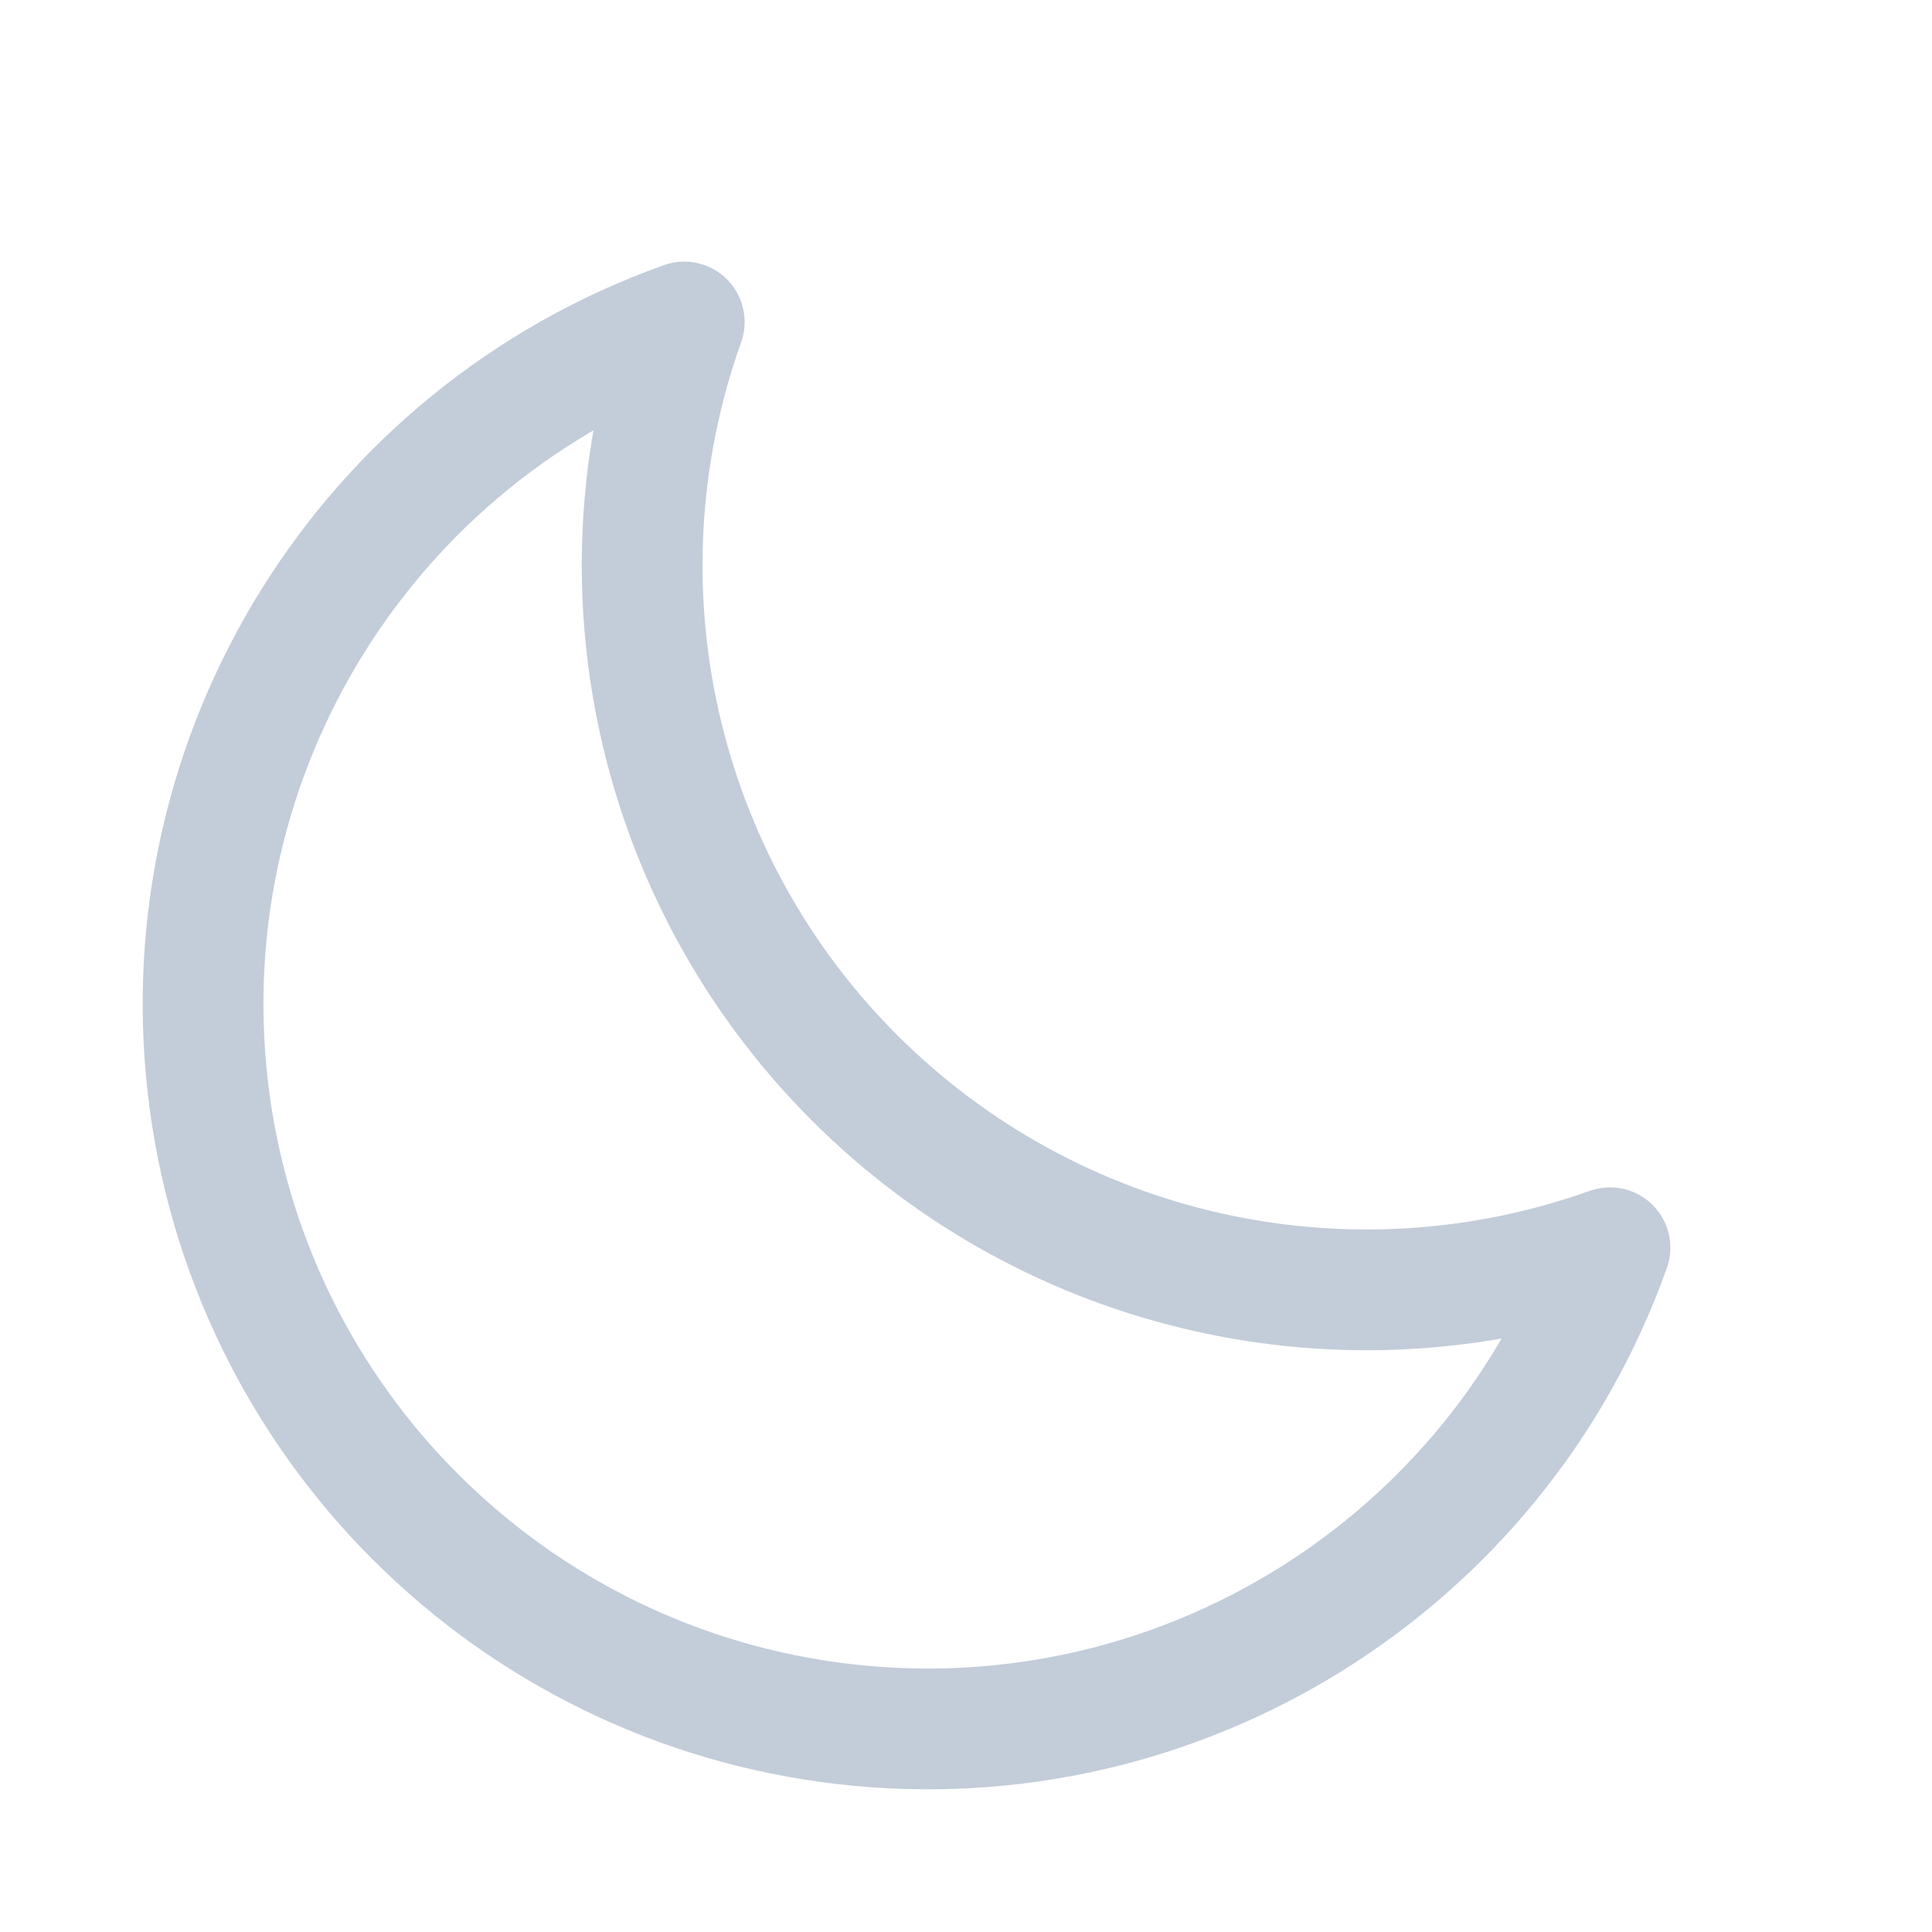
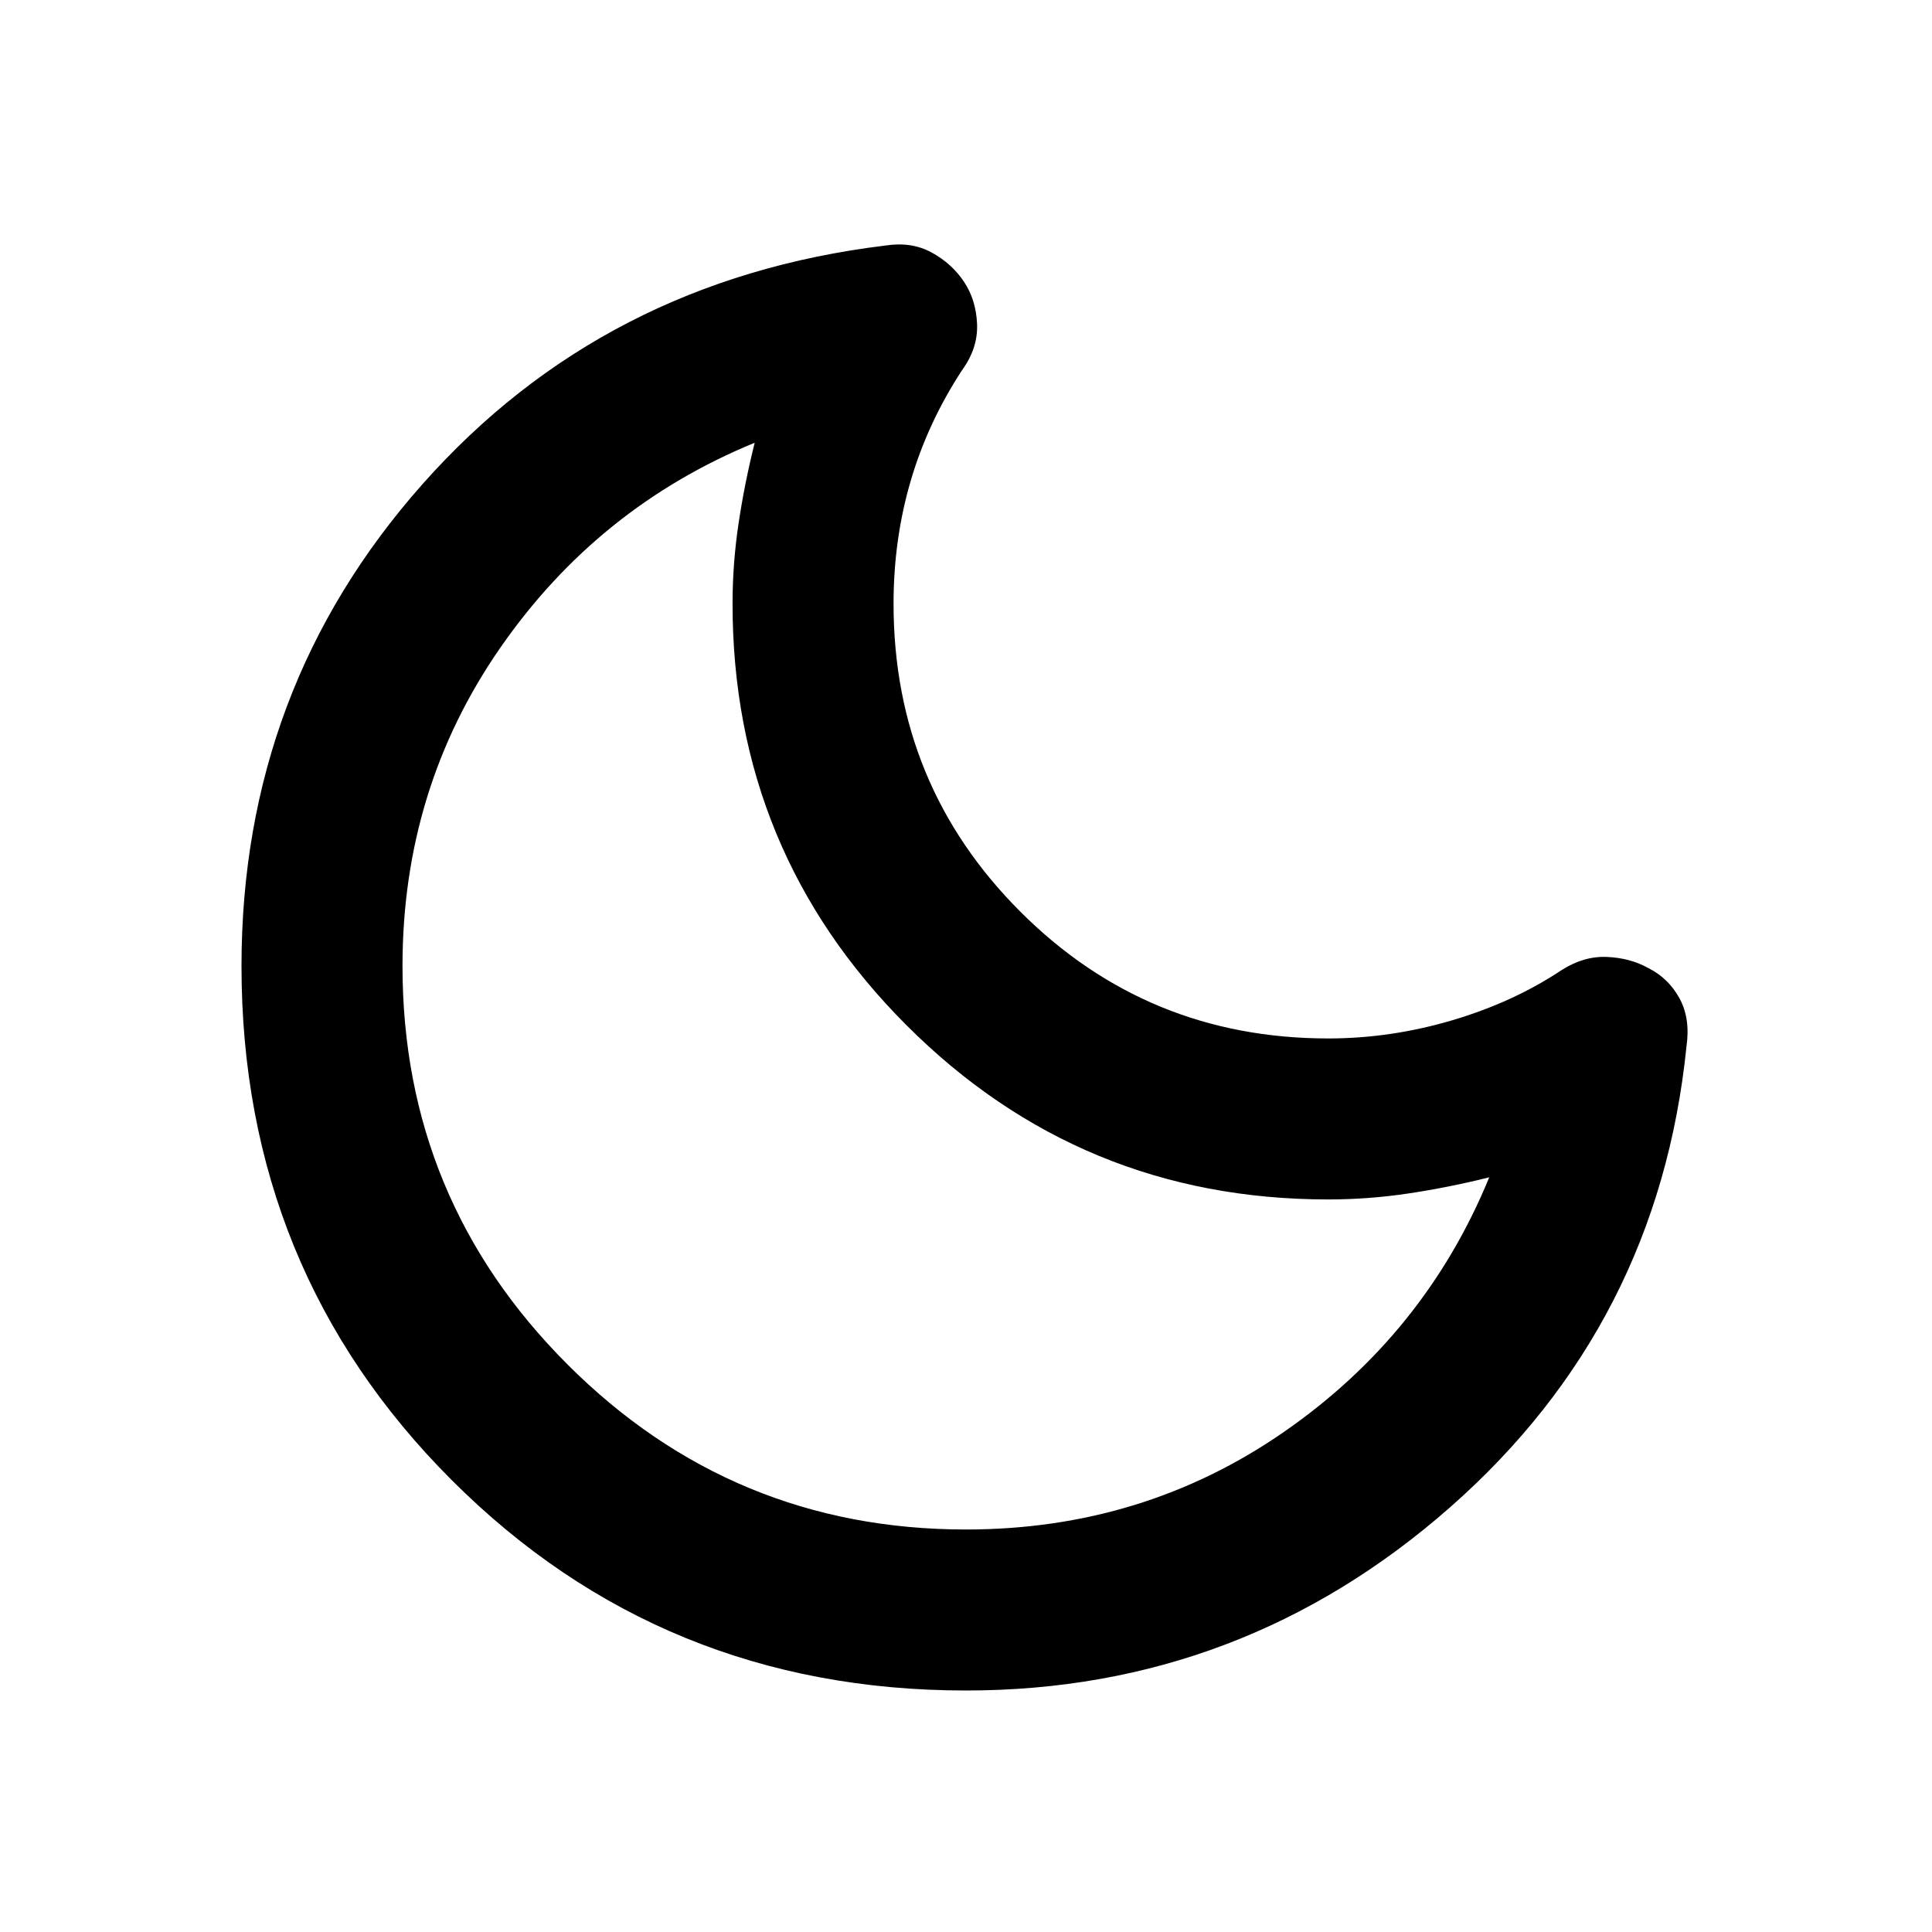
- <svg xmlns="http://www.w3.org/2000/svg" width="24" height="24" viewBox="0 0 24 24" fill="none" stroke="#c3ccd9" stroke-width="1.5" stroke-linecap="round" stroke-linejoin="round">
-   <path d="M20 15.5A9 9 0 0 1 8.5 4 9 9 0 1 0 20 15.5Z" />
+ <svg xmlns="http://www.w3.org/2000/svg" height="24" viewBox="0 -960 960 960" width="24">
+   <path fill="context-fill #f5f5f7" d="M480-120q-151 0-255.5-104.5T120-480q0-138 90-239.5T440-838q13-2 23 3.5t16 14.5q6 9 6.5 21t-7.5 23q-17 26-25.5 55t-8.5 61q0 90 63 153t153 63q31 0 61.5-9t54.5-25q11-7 22.5-6.5T819-479q10 5 15.5 15t3.5 24q-14 138-117.5 229T480-120Zm0-80q88 0 158-48.5T740-375q-20 5-40 8t-40 3q-123 0-209.5-86.5T364-660q0-20 3-40t8-40q-78 32-126.5 102T200-480q0 116 82 198t198 82Zm-10-270Z" />
</svg>
